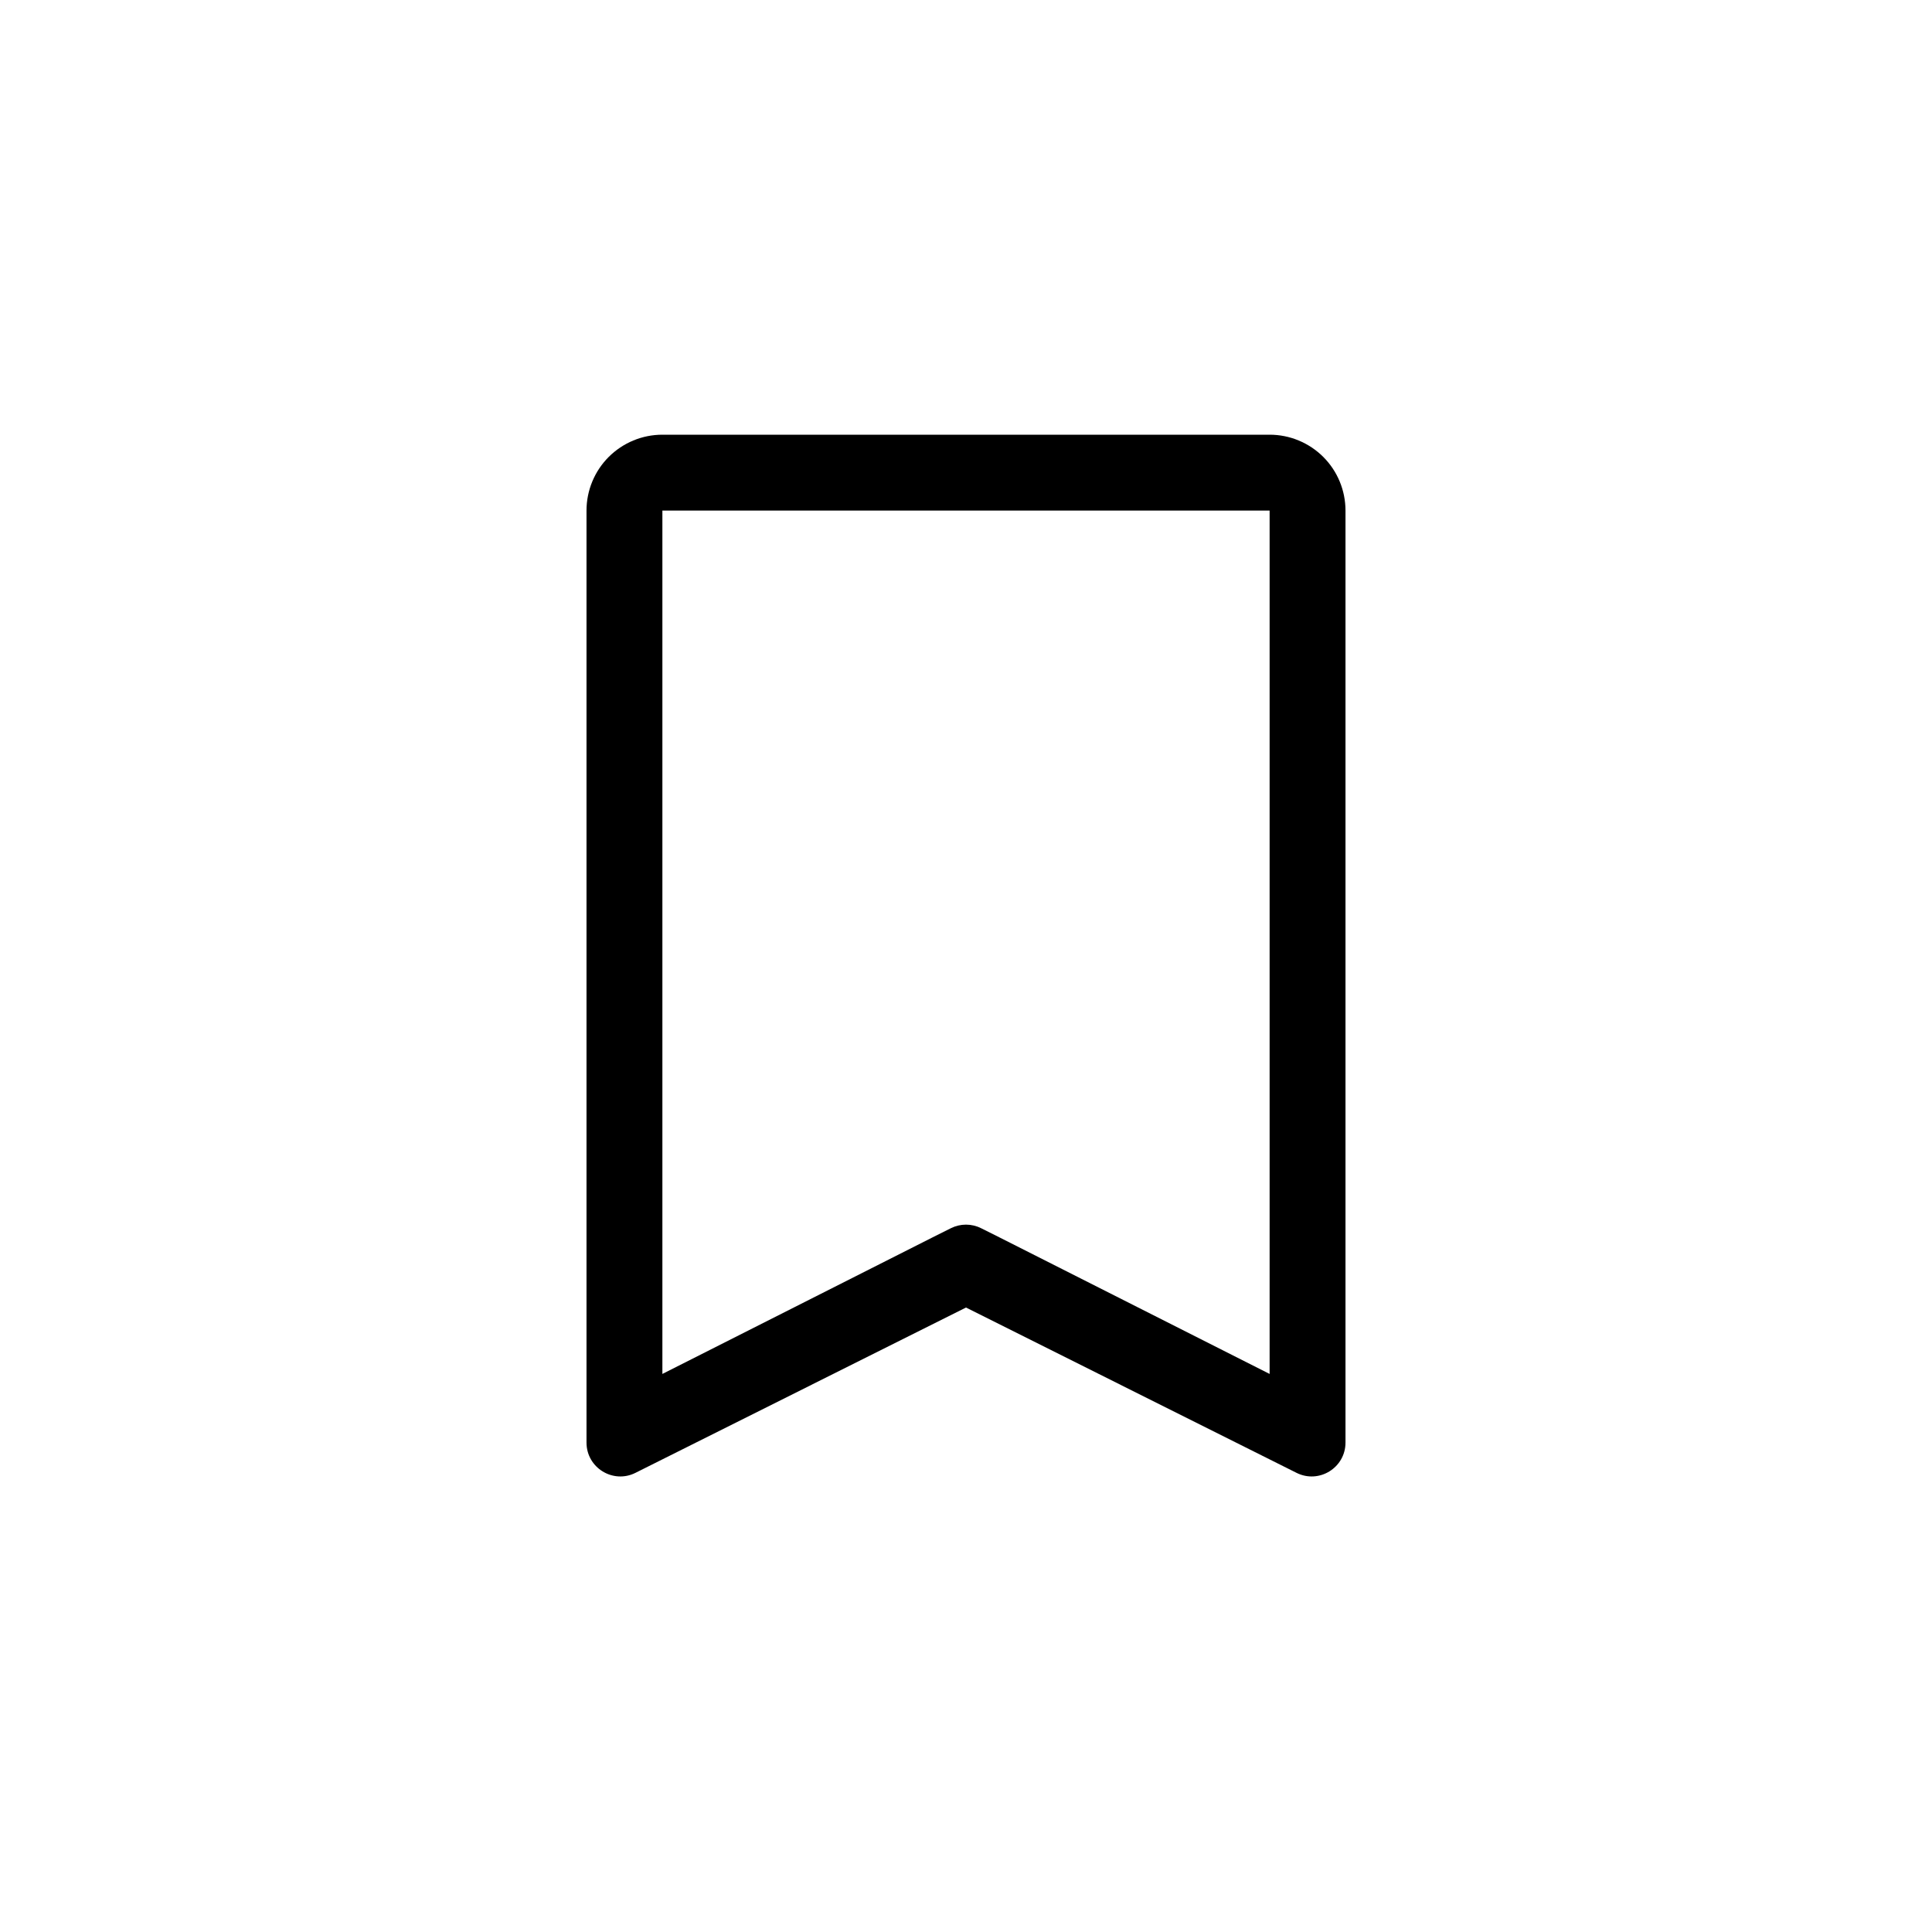
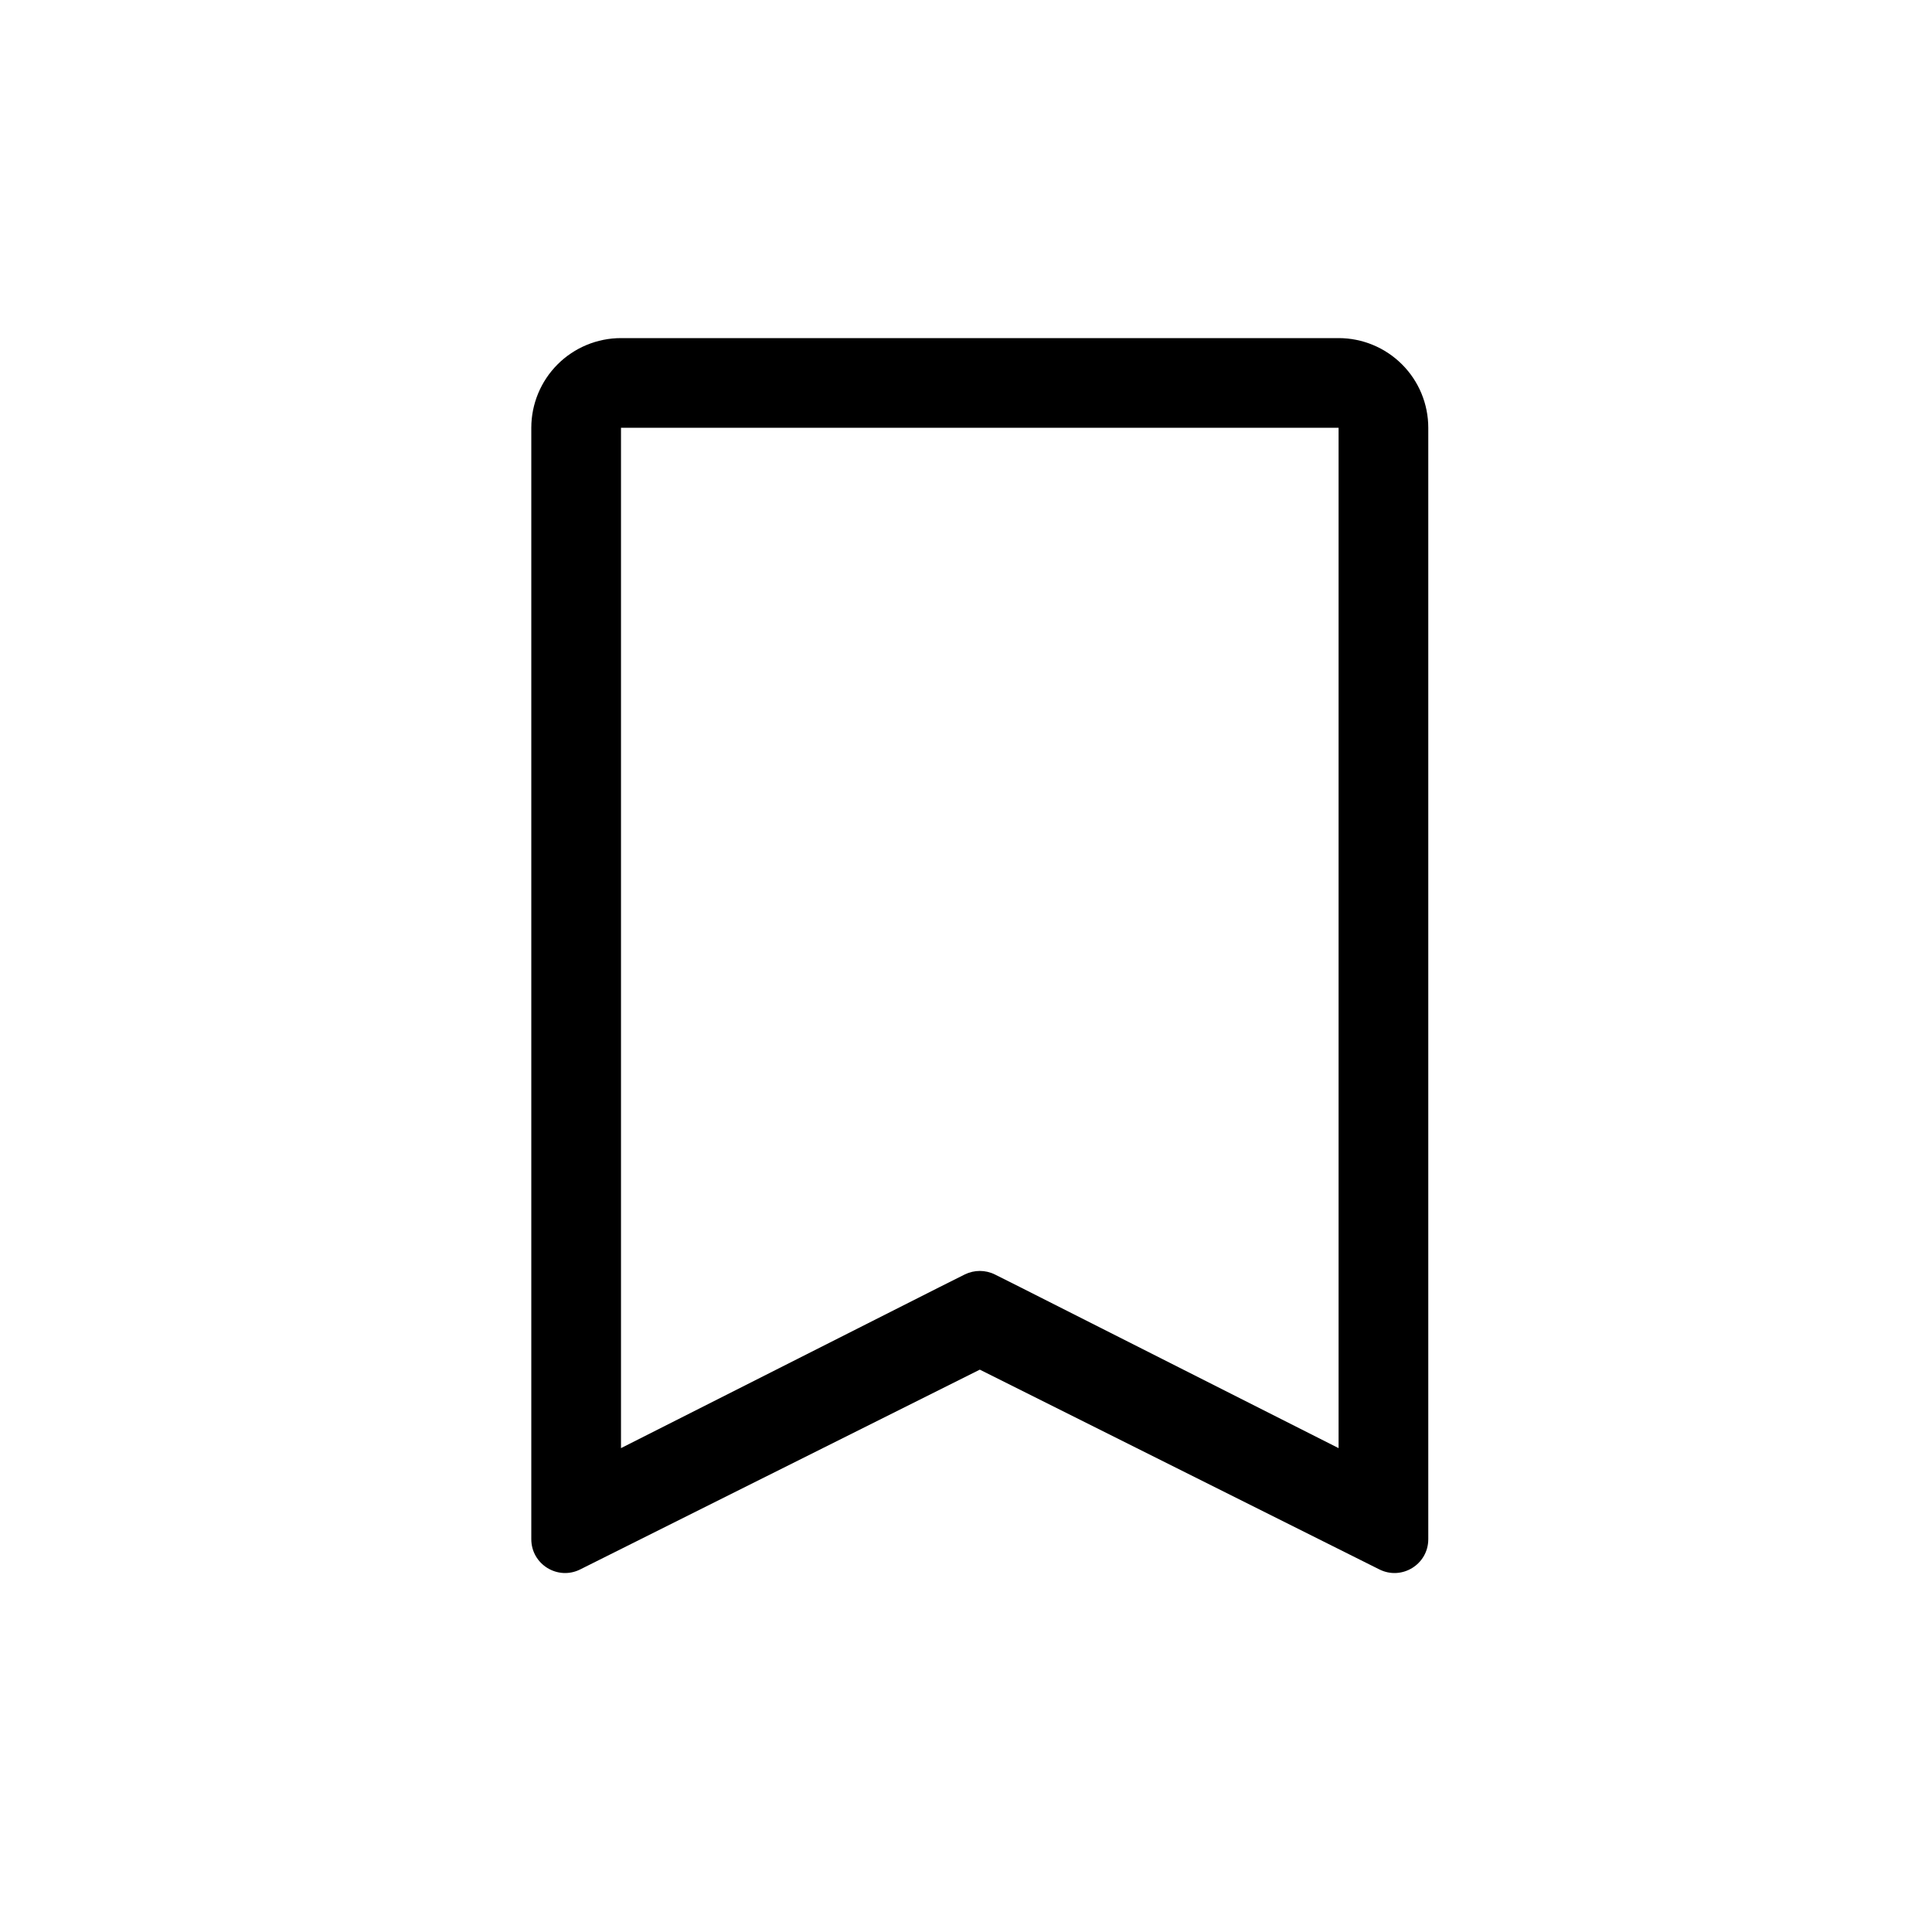
<svg xmlns="http://www.w3.org/2000/svg" width="40" height="40" viewBox="0 0 40 40" fill="none">
-   <path d="M26.286 10.571V28.446L20.707 25.626L20.313 25.429C20.116 25.33 19.884 25.33 19.687 25.429L19.293 25.626L13.714 28.446V10.571H26.286ZM26.286 9H13.714C13.297 9 12.898 9.166 12.603 9.46C12.308 9.755 12.143 10.155 12.143 10.571V29.867C12.143 30.388 12.691 30.726 13.156 30.494L20 27.071L26.844 30.494C27.309 30.726 27.857 30.388 27.857 29.867V10.571C27.857 10.155 27.692 9.755 27.397 9.46C27.102 9.166 26.703 9 26.286 9Z" fill="black" />
+   <path d="M27.714 8.857V29.982L21.121 26.649L20.599 26.387C20.402 26.289 20.17 26.289 19.973 26.387L19.45 26.649L12.857 29.982V8.857H27.714ZM27.714 7H12.857C12.365 7 11.892 7.196 11.544 7.544C11.196 7.892 11 8.365 11 8.857V31.867C11 32.388 11.548 32.726 12.013 32.493L20.286 28.357L28.558 32.493C29.024 32.726 29.571 32.388 29.571 31.867V8.857C29.571 8.365 29.376 7.892 29.027 7.544C28.679 7.196 28.207 7 27.714 7Z" fill="black" />
</svg>
